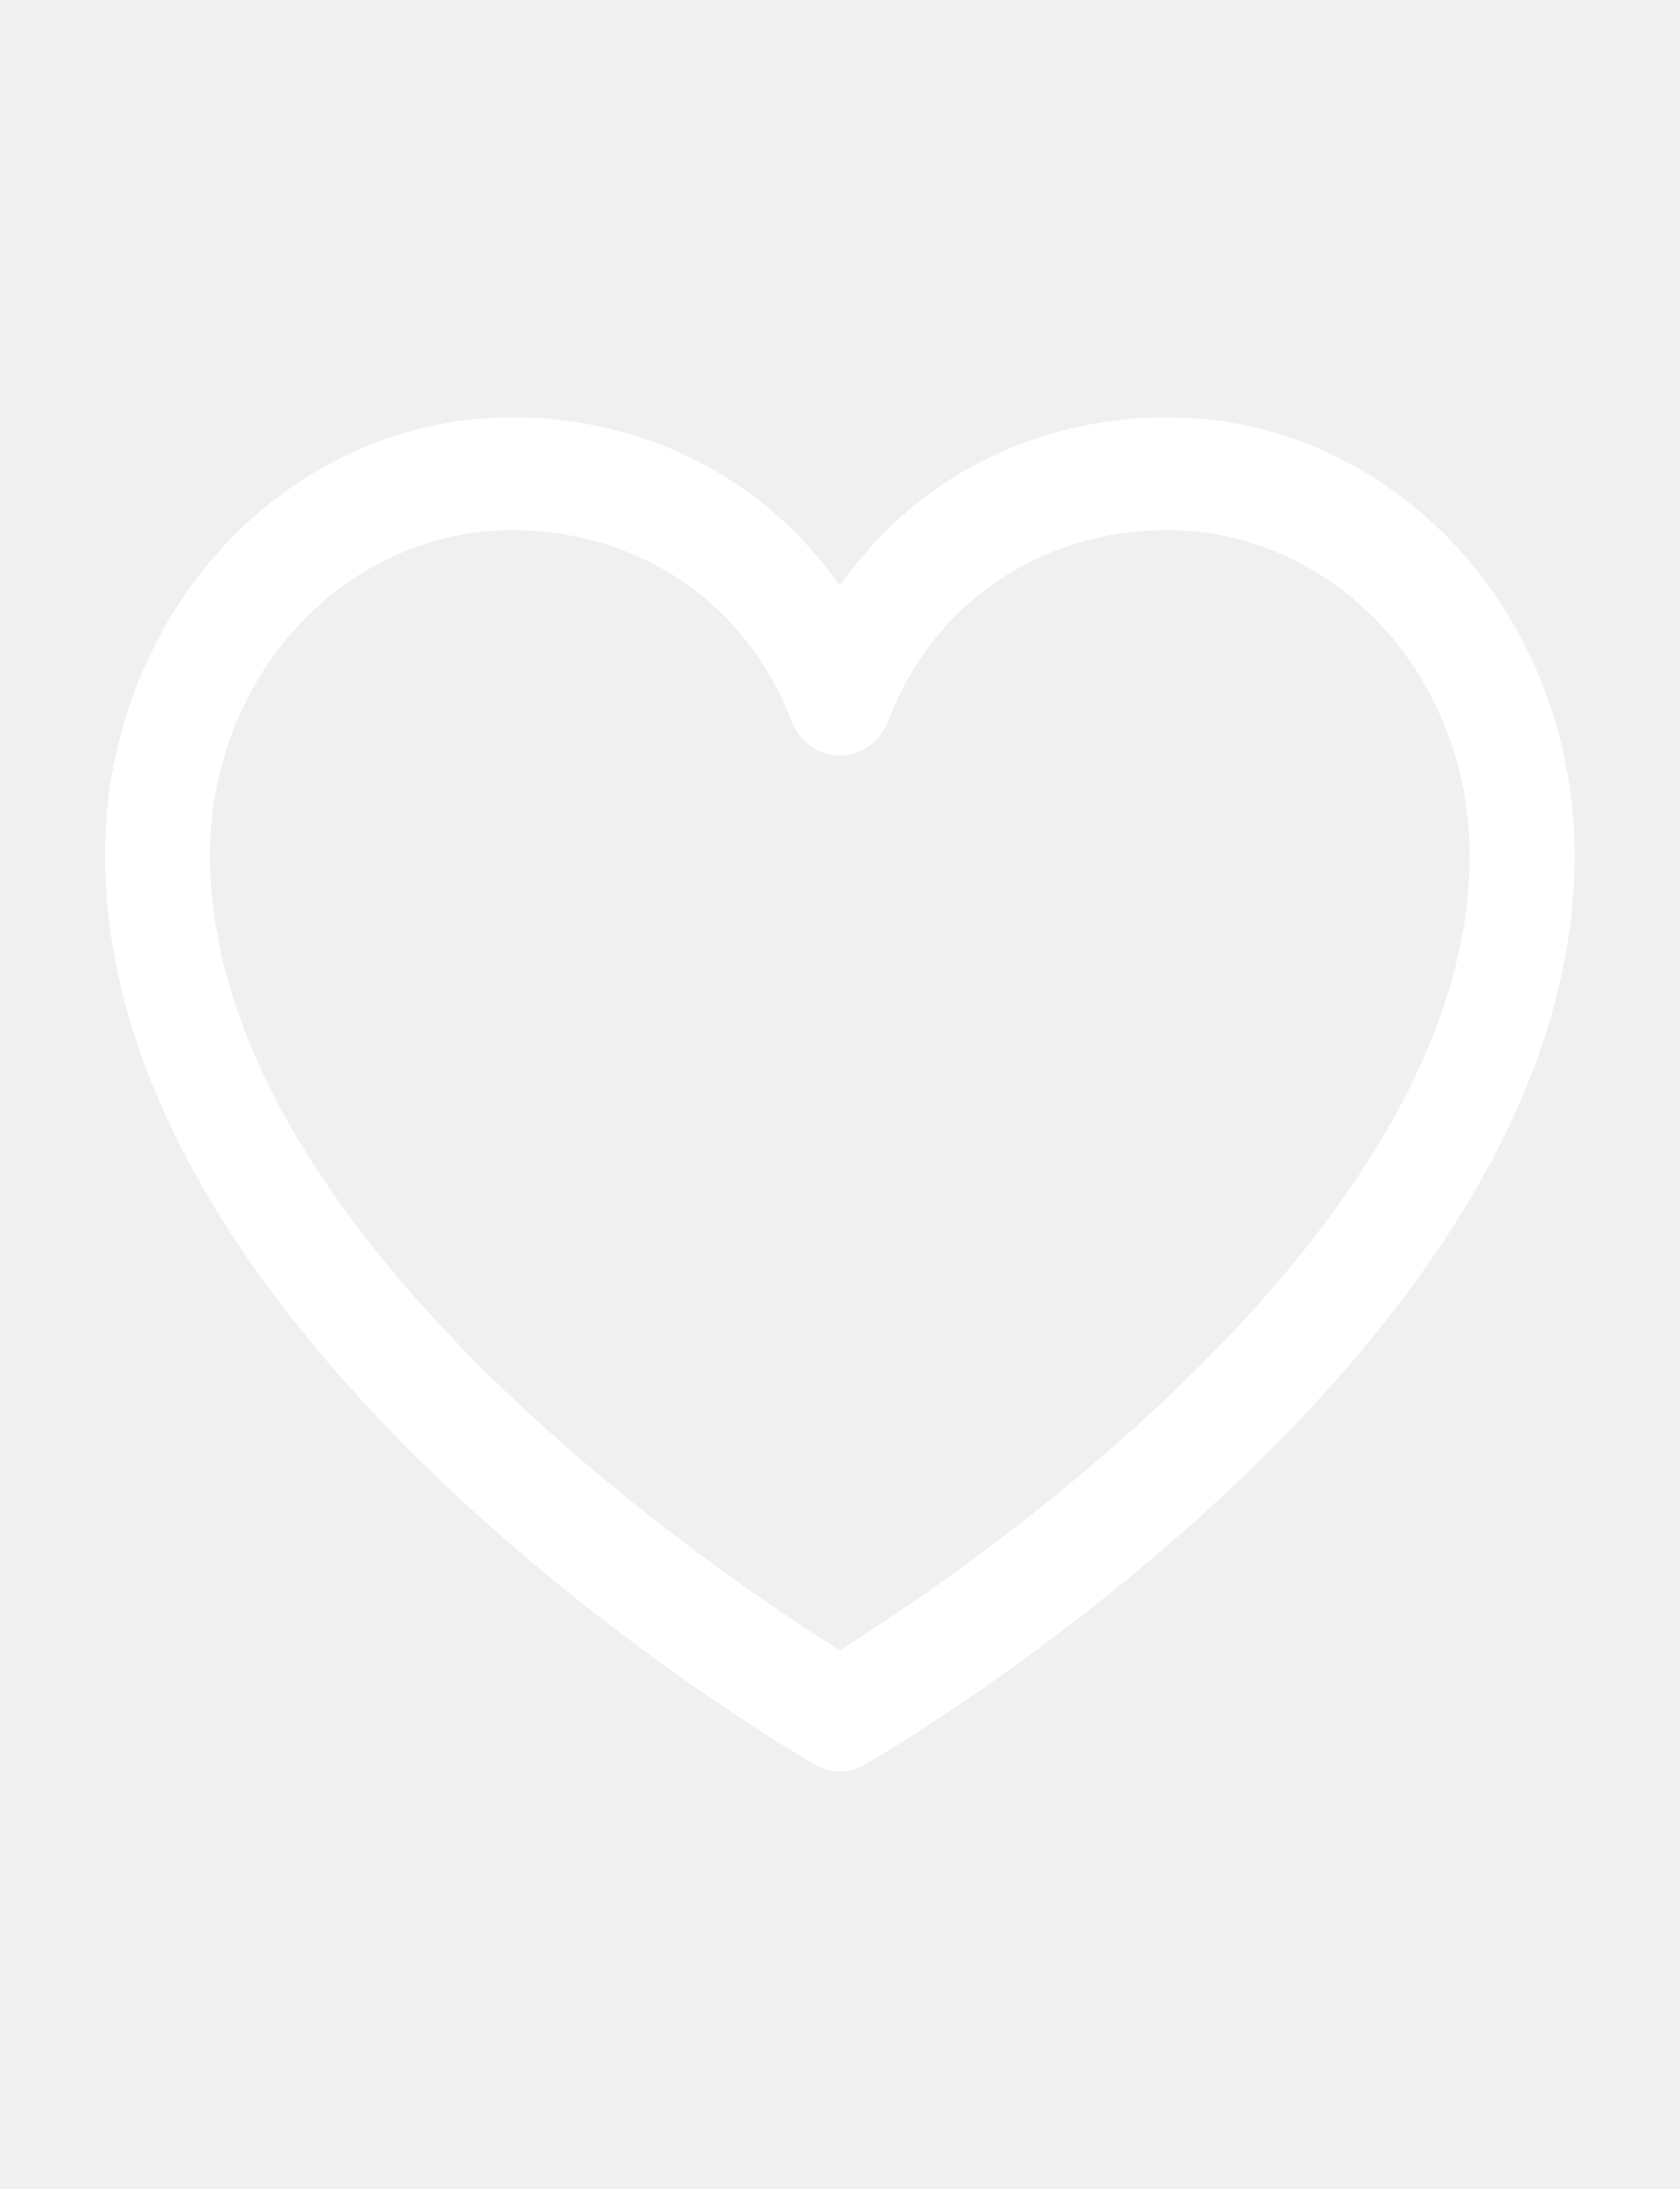
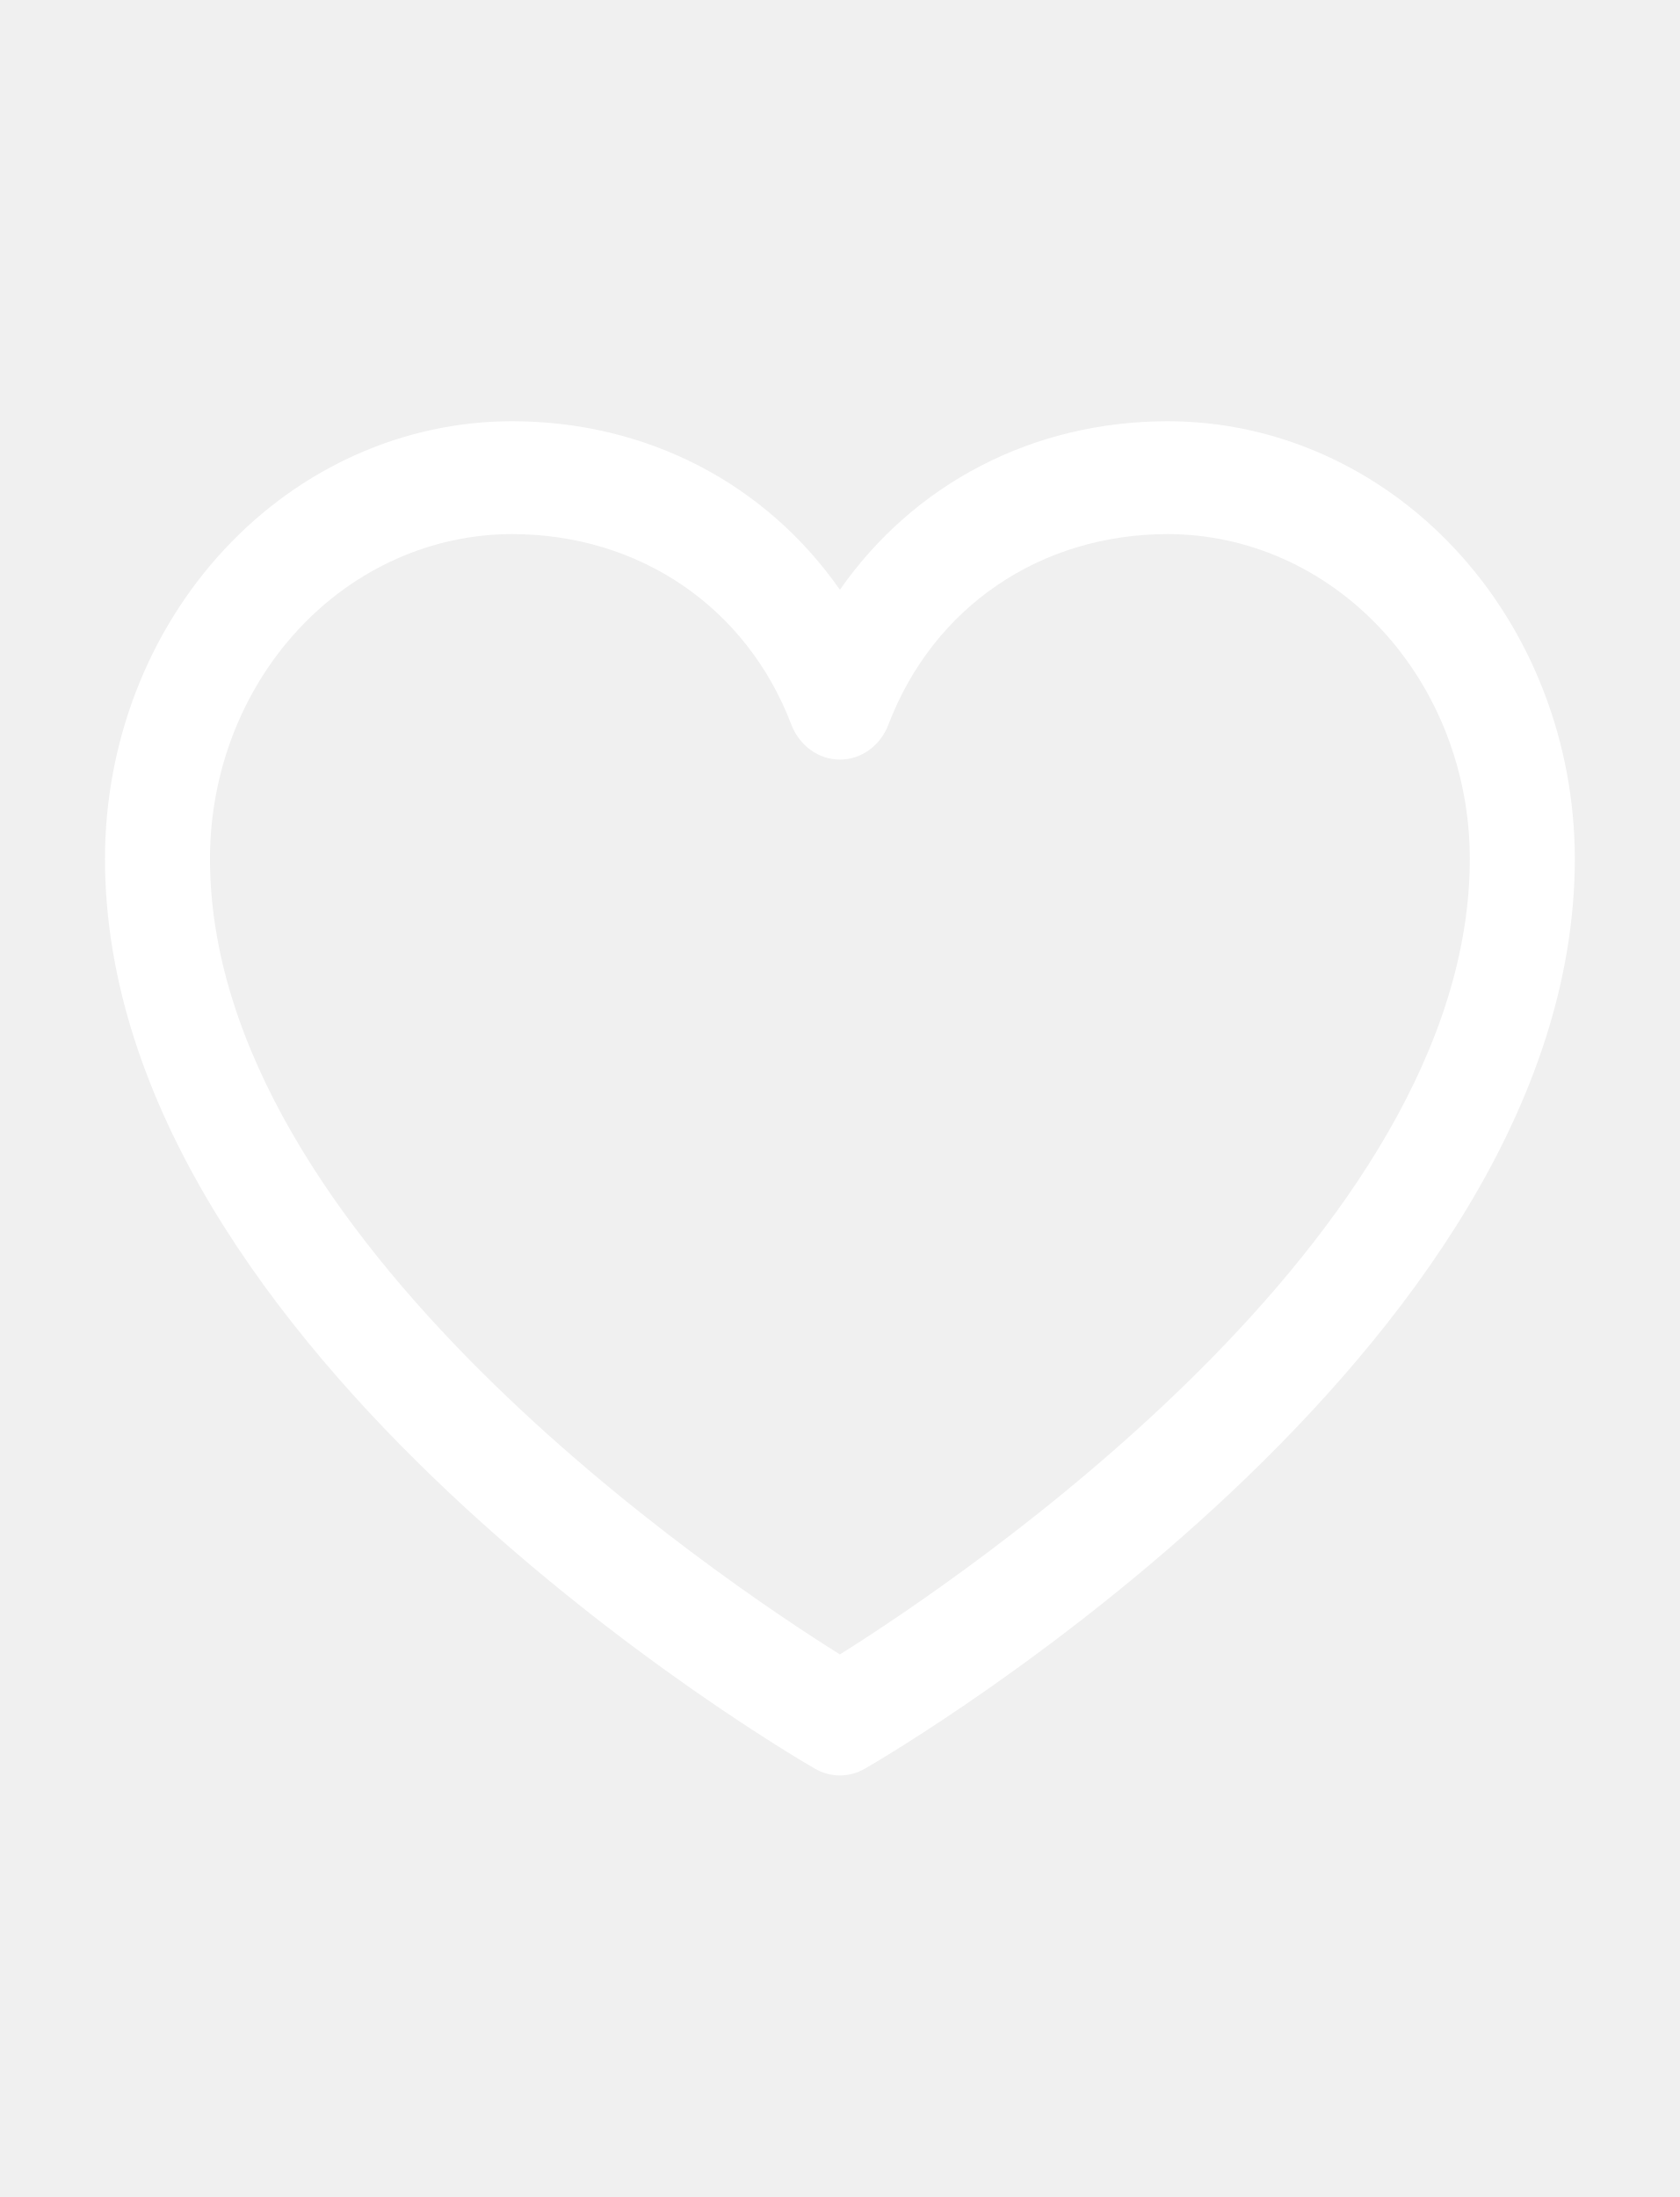
- <svg xmlns="http://www.w3.org/2000/svg" width="33" height="43" viewBox="0 0 40 43" fill="none">
+ <svg xmlns="http://www.w3.org/2000/svg" width="26" height="34" viewBox="0 0 40 43" fill="none">
  <path d="M27.812 5.375C24.586 5.375 21.761 6.867 20 9.388C18.239 6.867 15.414 5.375 12.188 5.375C9.619 5.378 7.157 6.476 5.341 8.429C3.524 10.381 2.503 13.028 2.5 15.789C2.5 27.547 18.717 37.064 19.408 37.457C19.59 37.562 19.793 37.617 20 37.617C20.207 37.617 20.41 37.562 20.592 37.457C21.283 37.064 37.5 27.547 37.5 15.789C37.497 13.028 36.475 10.381 34.659 8.429C32.843 6.476 30.381 5.378 27.812 5.375ZM20 34.736C17.147 32.949 5 24.807 5 15.789C5.002 13.741 5.761 11.777 7.108 10.329C8.455 8.88 10.282 8.065 12.188 8.062C15.227 8.062 17.778 9.803 18.844 12.598C18.938 12.844 19.098 13.055 19.304 13.203C19.51 13.352 19.752 13.431 20 13.431C20.248 13.431 20.49 13.352 20.696 13.203C20.902 13.055 21.062 12.844 21.156 12.598C22.222 9.798 24.773 8.062 27.812 8.062C29.718 8.065 31.545 8.88 32.892 10.329C34.239 11.777 34.998 13.741 35 15.789C35 24.794 22.85 32.947 20 34.736Z" fill="white" />
</svg>
